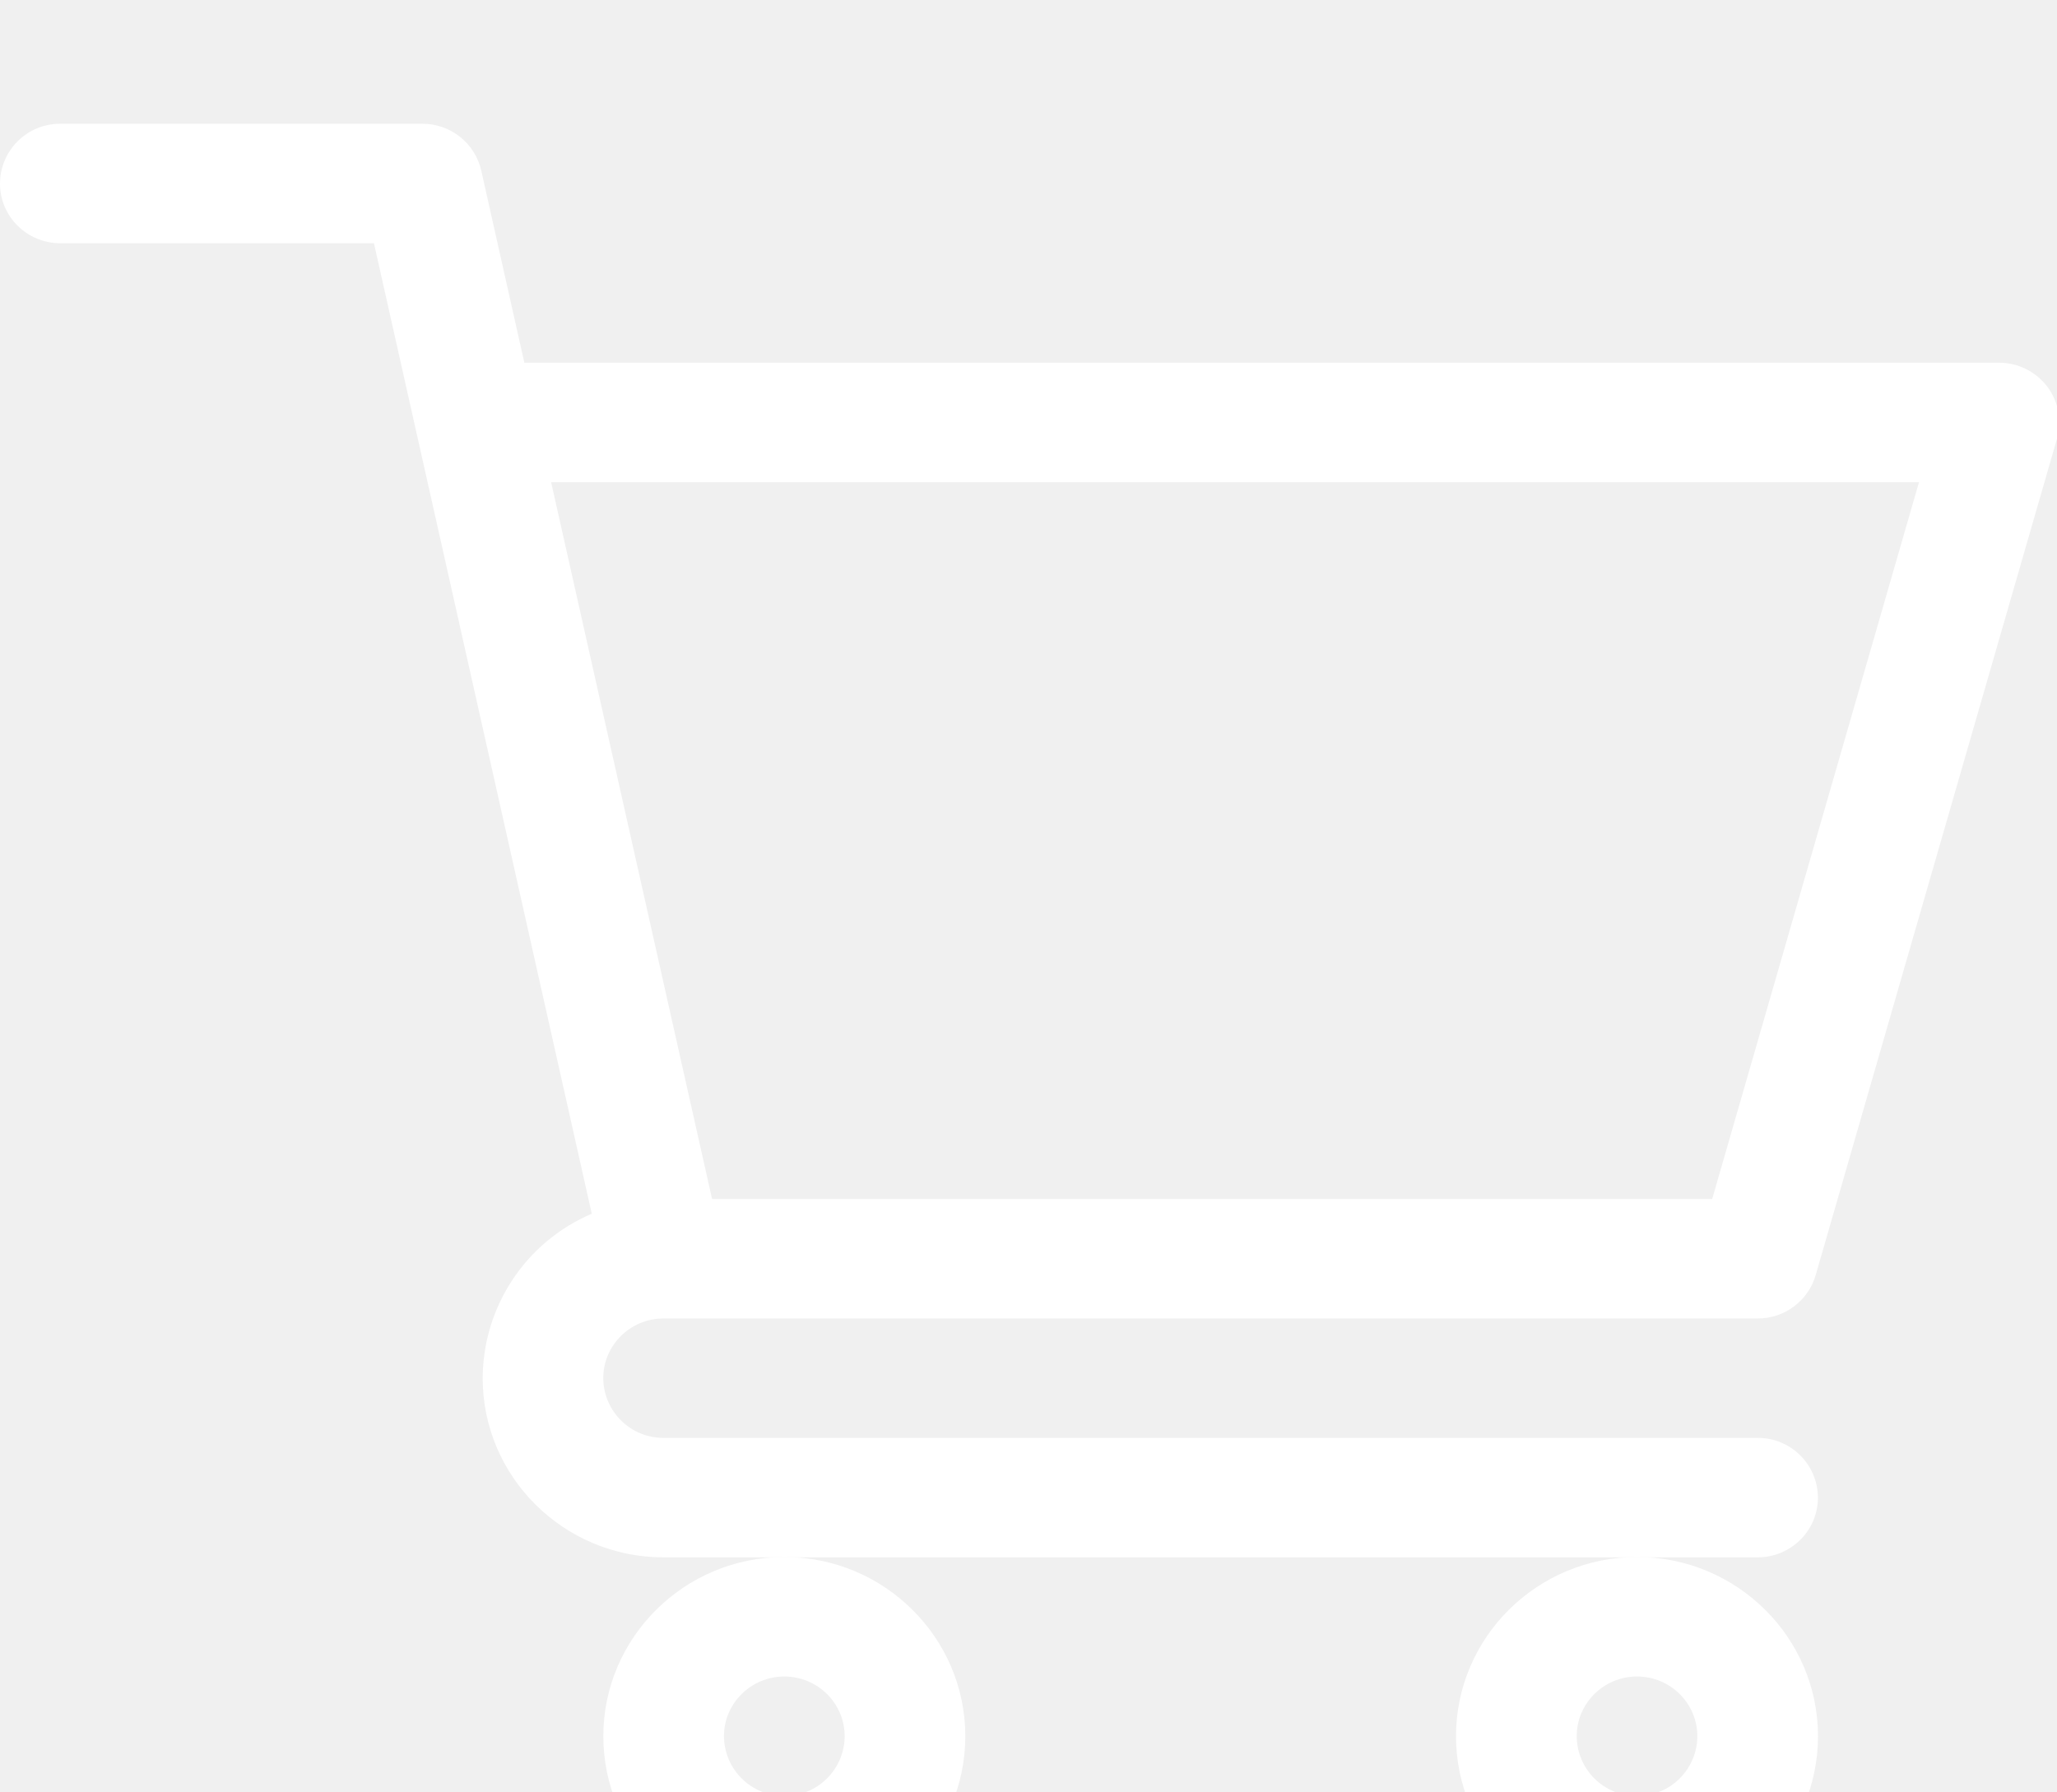
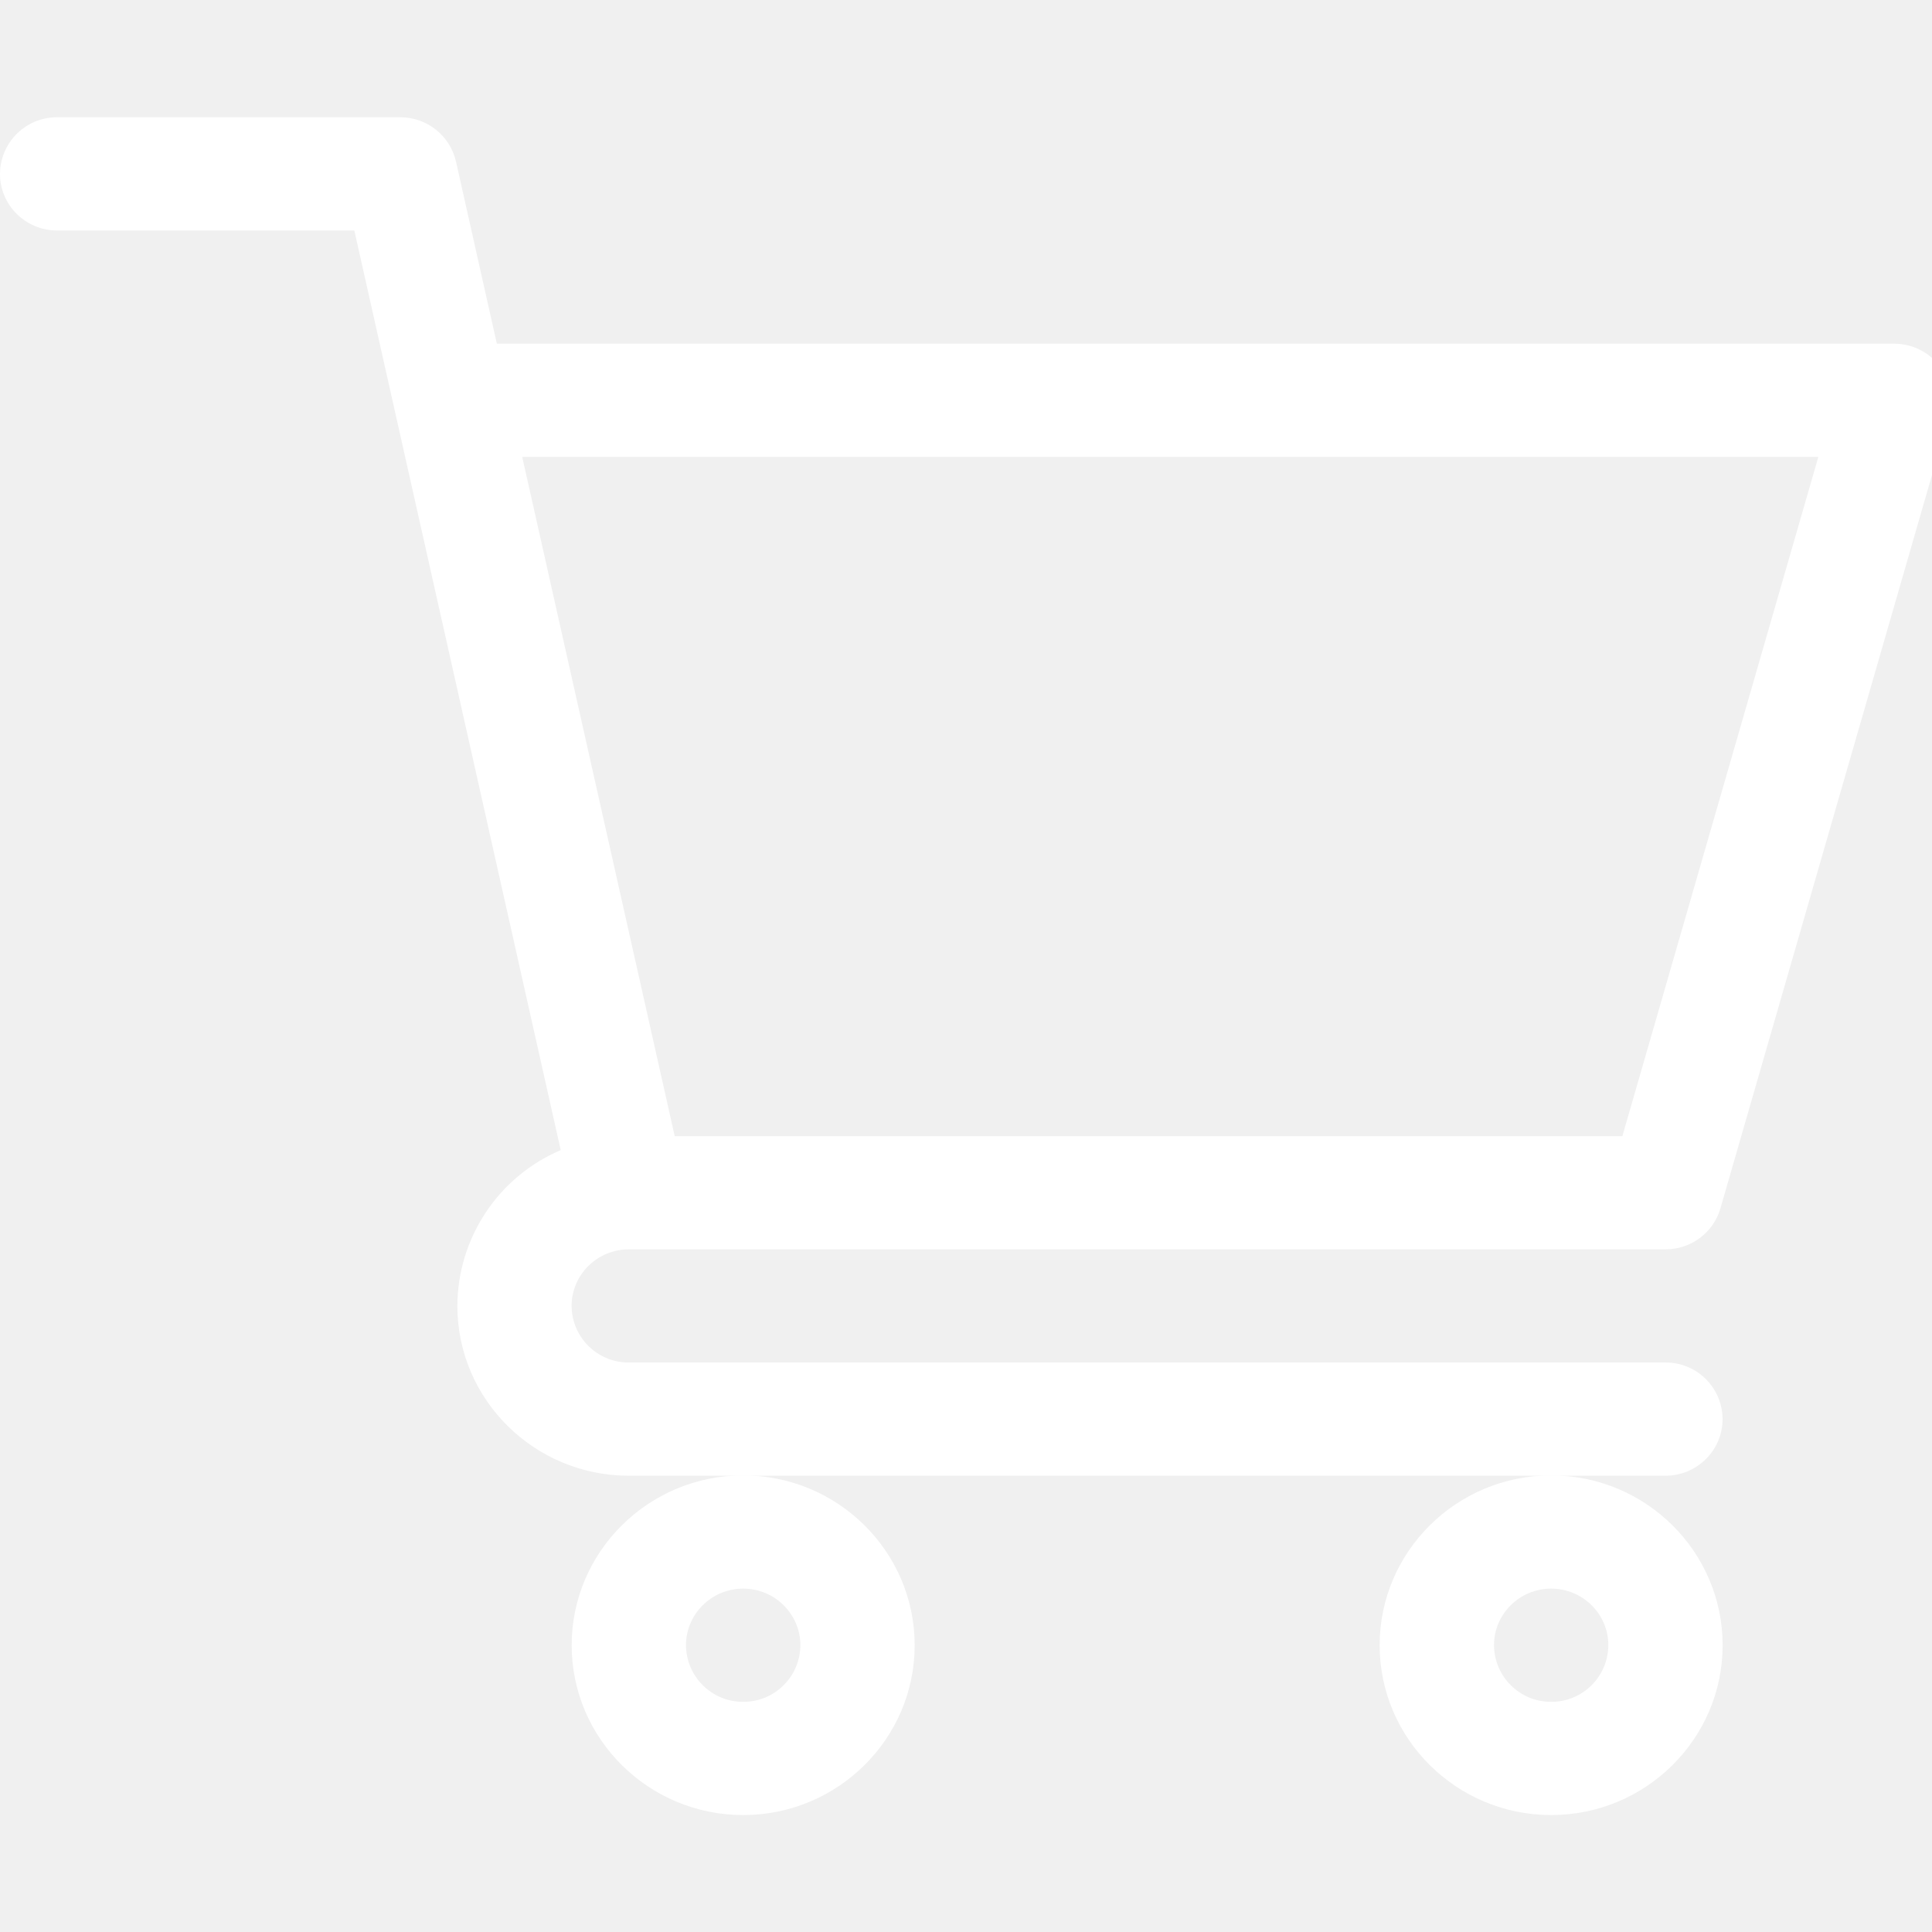
- <svg xmlns="http://www.w3.org/2000/svg" fill="none">
-   <g clip-path="url(#clip0)" fill="#fff">
-     <path d="M9.762 19.4h16.1c.396 0 .744-.26.853-.638l3.55-12.305a.872.872 0 00-.144-.77.891.891 0 00-.709-.35H7.715L7.081 2.51a.886.886 0 00-.867-.689H.888a.883.883 0 00-.888.88c0 .485.397.878.888.878h4.614l3.205 14.28a2.64 2.64 0 00-1.605 2.42c0 1.453 1.194 2.636 2.663 2.636H25.86c.49 0 .888-.393.888-.879a.883.883 0 00-.887-.879H9.764a.884.884 0 01-.888-.879c0-.483.397-.877.885-.878zM28.235 7.095l-3.043 10.547H10.477L8.109 7.095h20.126z" />
-     <path d="M8.877 25.547c0 1.454 1.195 2.637 2.663 2.637 1.468 0 2.663-1.183 2.663-2.637s-1.195-2.637-2.663-2.637c-1.468 0-2.663 1.183-2.663 2.637zm2.663-.879c.49 0 .888.394.888.879a.884.884 0 01-.888.879.885.885 0 01-.888-.88c0-.484.399-.878.888-.878zm9.883.879c0 1.454 1.195 2.637 2.663 2.637 1.469 0 2.663-1.183 2.663-2.637s-1.194-2.637-2.663-2.637c-1.468 0-2.663 1.183-2.663 2.637zm2.663-.879c.49 0 .888.394.888.879a.884.884 0 01-.888.879.884.884 0 01-.887-.88c0-.484.398-.878.887-.878z" />
-   </g>
-   <defs>
-     <clipPath id="clip0">
-       <path fill="#fff" d="M0 0h30.3v30H0z" />
-     </clipPath>
-   </defs>
+ <svg xmlns="http://www.w3.org/2000/svg" width="30" height="30" fill="none">
+   <path d="M9.762 19.4h16.1c.396 0 .744-.26.853-.638l3.55-12.305a.872.872 0 00-.144-.77.891.891 0 00-.709-.35H7.715L7.081 2.51a.886.886 0 00-.867-.689H.888a.883.883 0 00-.888.88c0 .485.397.878.888.878h4.614l3.205 14.28a2.64 2.64 0 00-1.605 2.42c0 1.453 1.194 2.636 2.663 2.636H25.86c.49 0 .888-.393.888-.879a.883.883 0 00-.887-.879H9.764a.884.884 0 01-.888-.879c0-.483.397-.877.885-.878zM28.235 7.095l-3.043 10.547H10.477L8.109 7.095h20.126z" fill="#fff" />
+   <path d="M8.877 25.547c0 1.454 1.195 2.637 2.663 2.637 1.468 0 2.663-1.183 2.663-2.637s-1.195-2.637-2.663-2.637c-1.468 0-2.663 1.183-2.663 2.637zm2.663-.879c.49 0 .888.394.888.879a.884.884 0 01-.888.879.885.885 0 01-.888-.88c0-.484.399-.878.888-.878zm9.883.879c0 1.454 1.195 2.637 2.663 2.637 1.469 0 2.663-1.183 2.663-2.637s-1.194-2.637-2.663-2.637c-1.468 0-2.663 1.183-2.663 2.637zm2.663-.879c.49 0 .888.394.888.879a.884.884 0 01-.888.879.884.884 0 01-.887-.88c0-.484.398-.878.887-.878z" fill="#fff" />
</svg>
